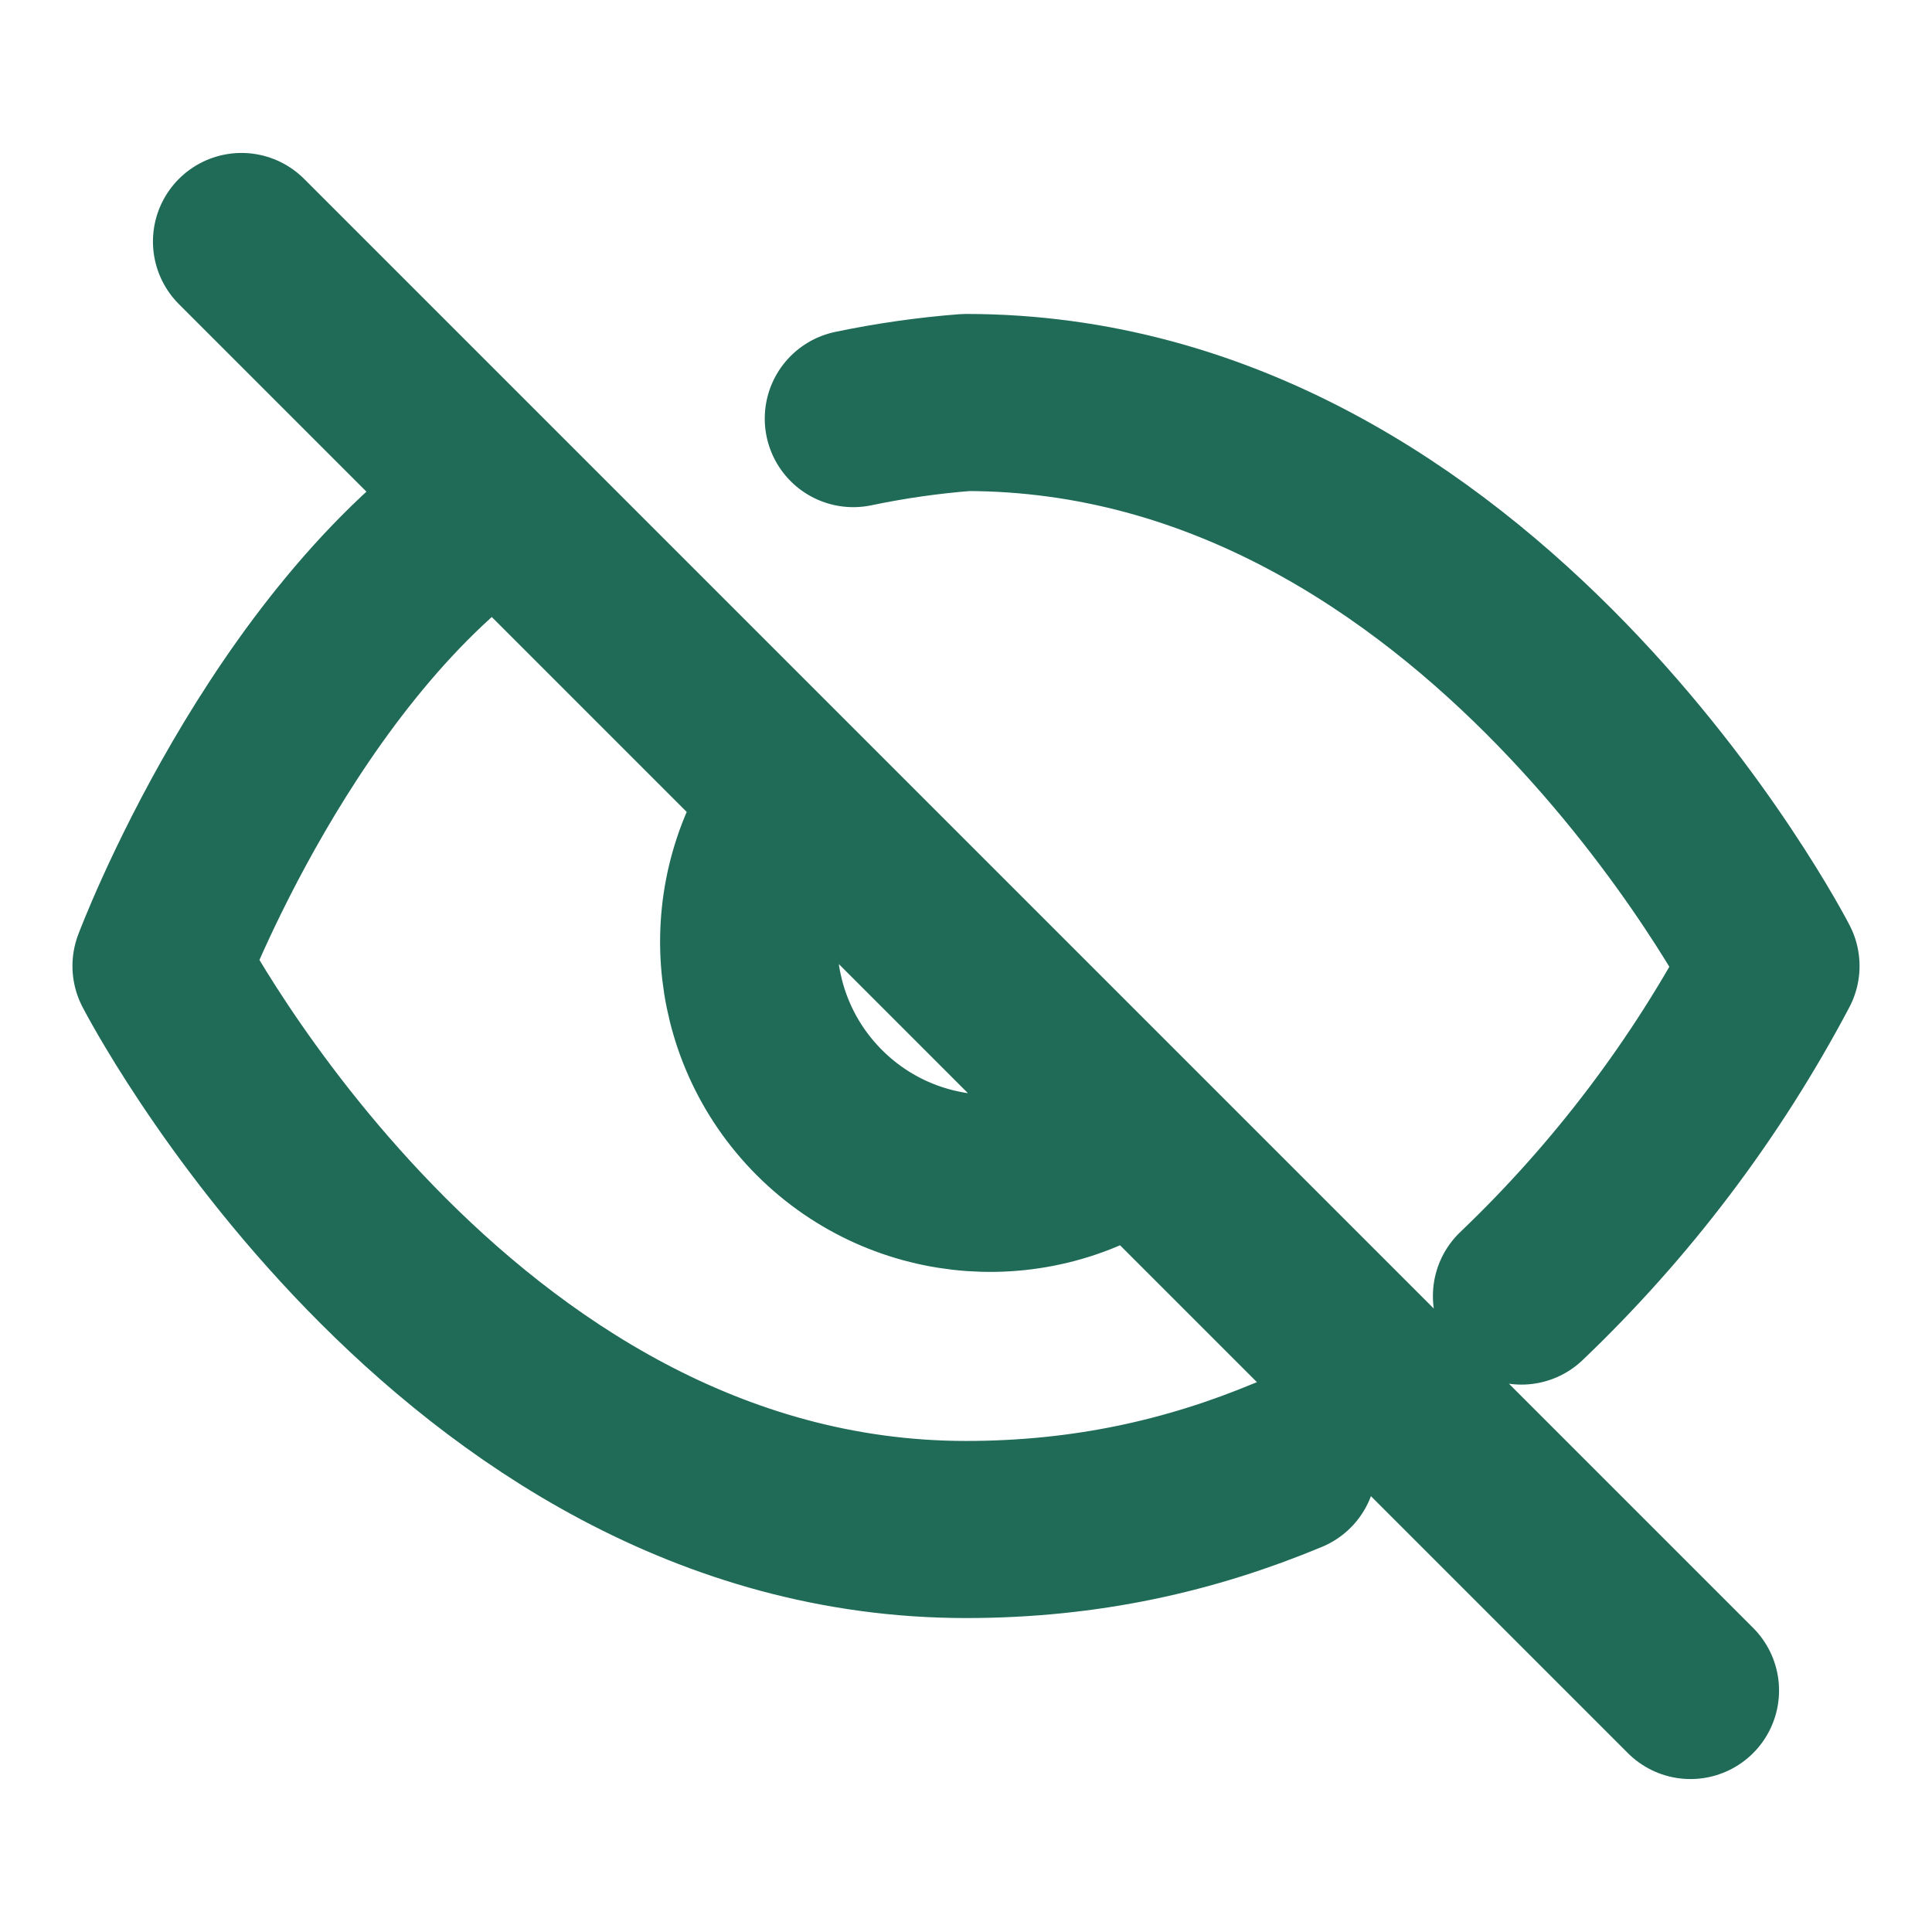
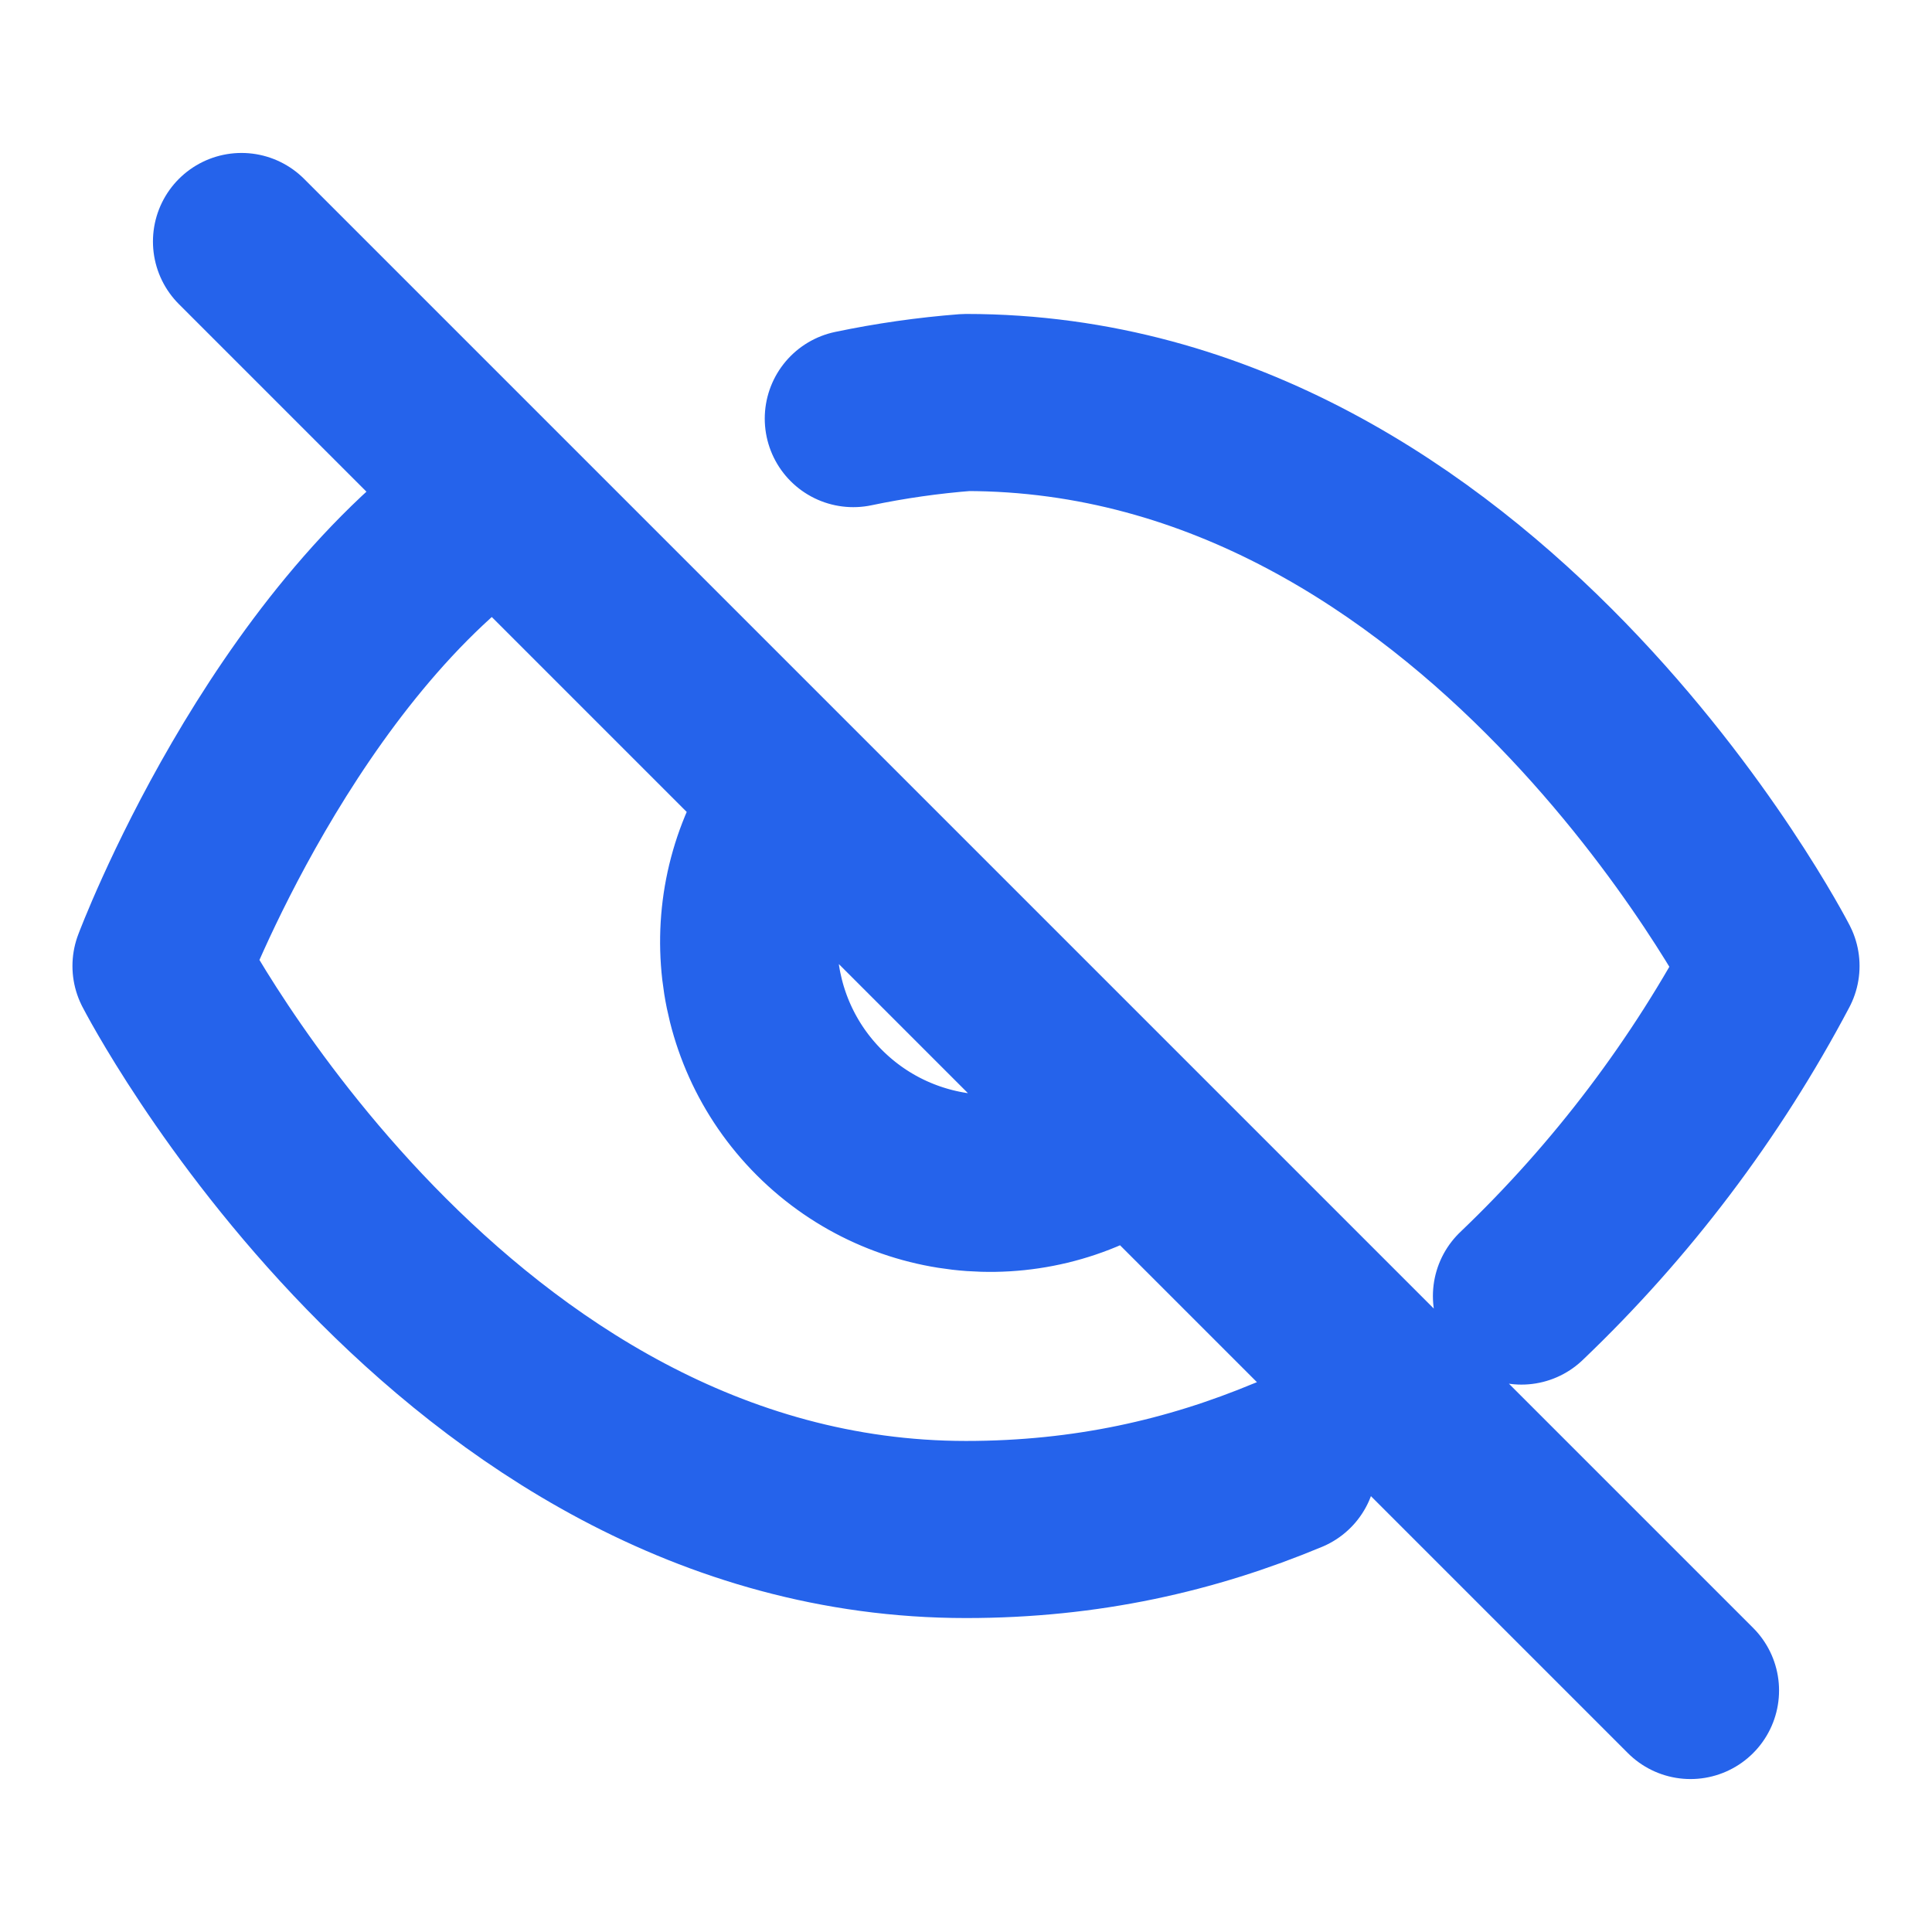
<svg xmlns="http://www.w3.org/2000/svg" width="24" height="24" viewBox="0 0 24 24">
-   <path d="M3 3l18 18M10.6 5.2A11 11 0 0 1 12 5c6.4 0 10 7 10 7a16 16 0 0 1-3.1 4.1M6.2 6.2C3.5 8 2 12 2 12s3.6 7 10 7c1.5 0 2.8-.3 4-.8M9.9 9.9a3 3 0 0 0 4.2 4.2" fill="none" stroke="#1F6B57" stroke-width="2.2" stroke-linecap="round" stroke-linejoin="round" />
+   <path d="M3 3l18 18M10.6 5.2A11 11 0 0 1 12 5c6.4 0 10 7 10 7a16 16 0 0 1-3.1 4.1M6.2 6.2C3.5 8 2 12 2 12s3.6 7 10 7c1.5 0 2.8-.3 4-.8M9.9 9.9a3 3 0 0 0 4.2 4.2" fill="none" stroke="#2563EB" stroke-width="2.2" stroke-linecap="round" stroke-linejoin="round" />
</svg>
